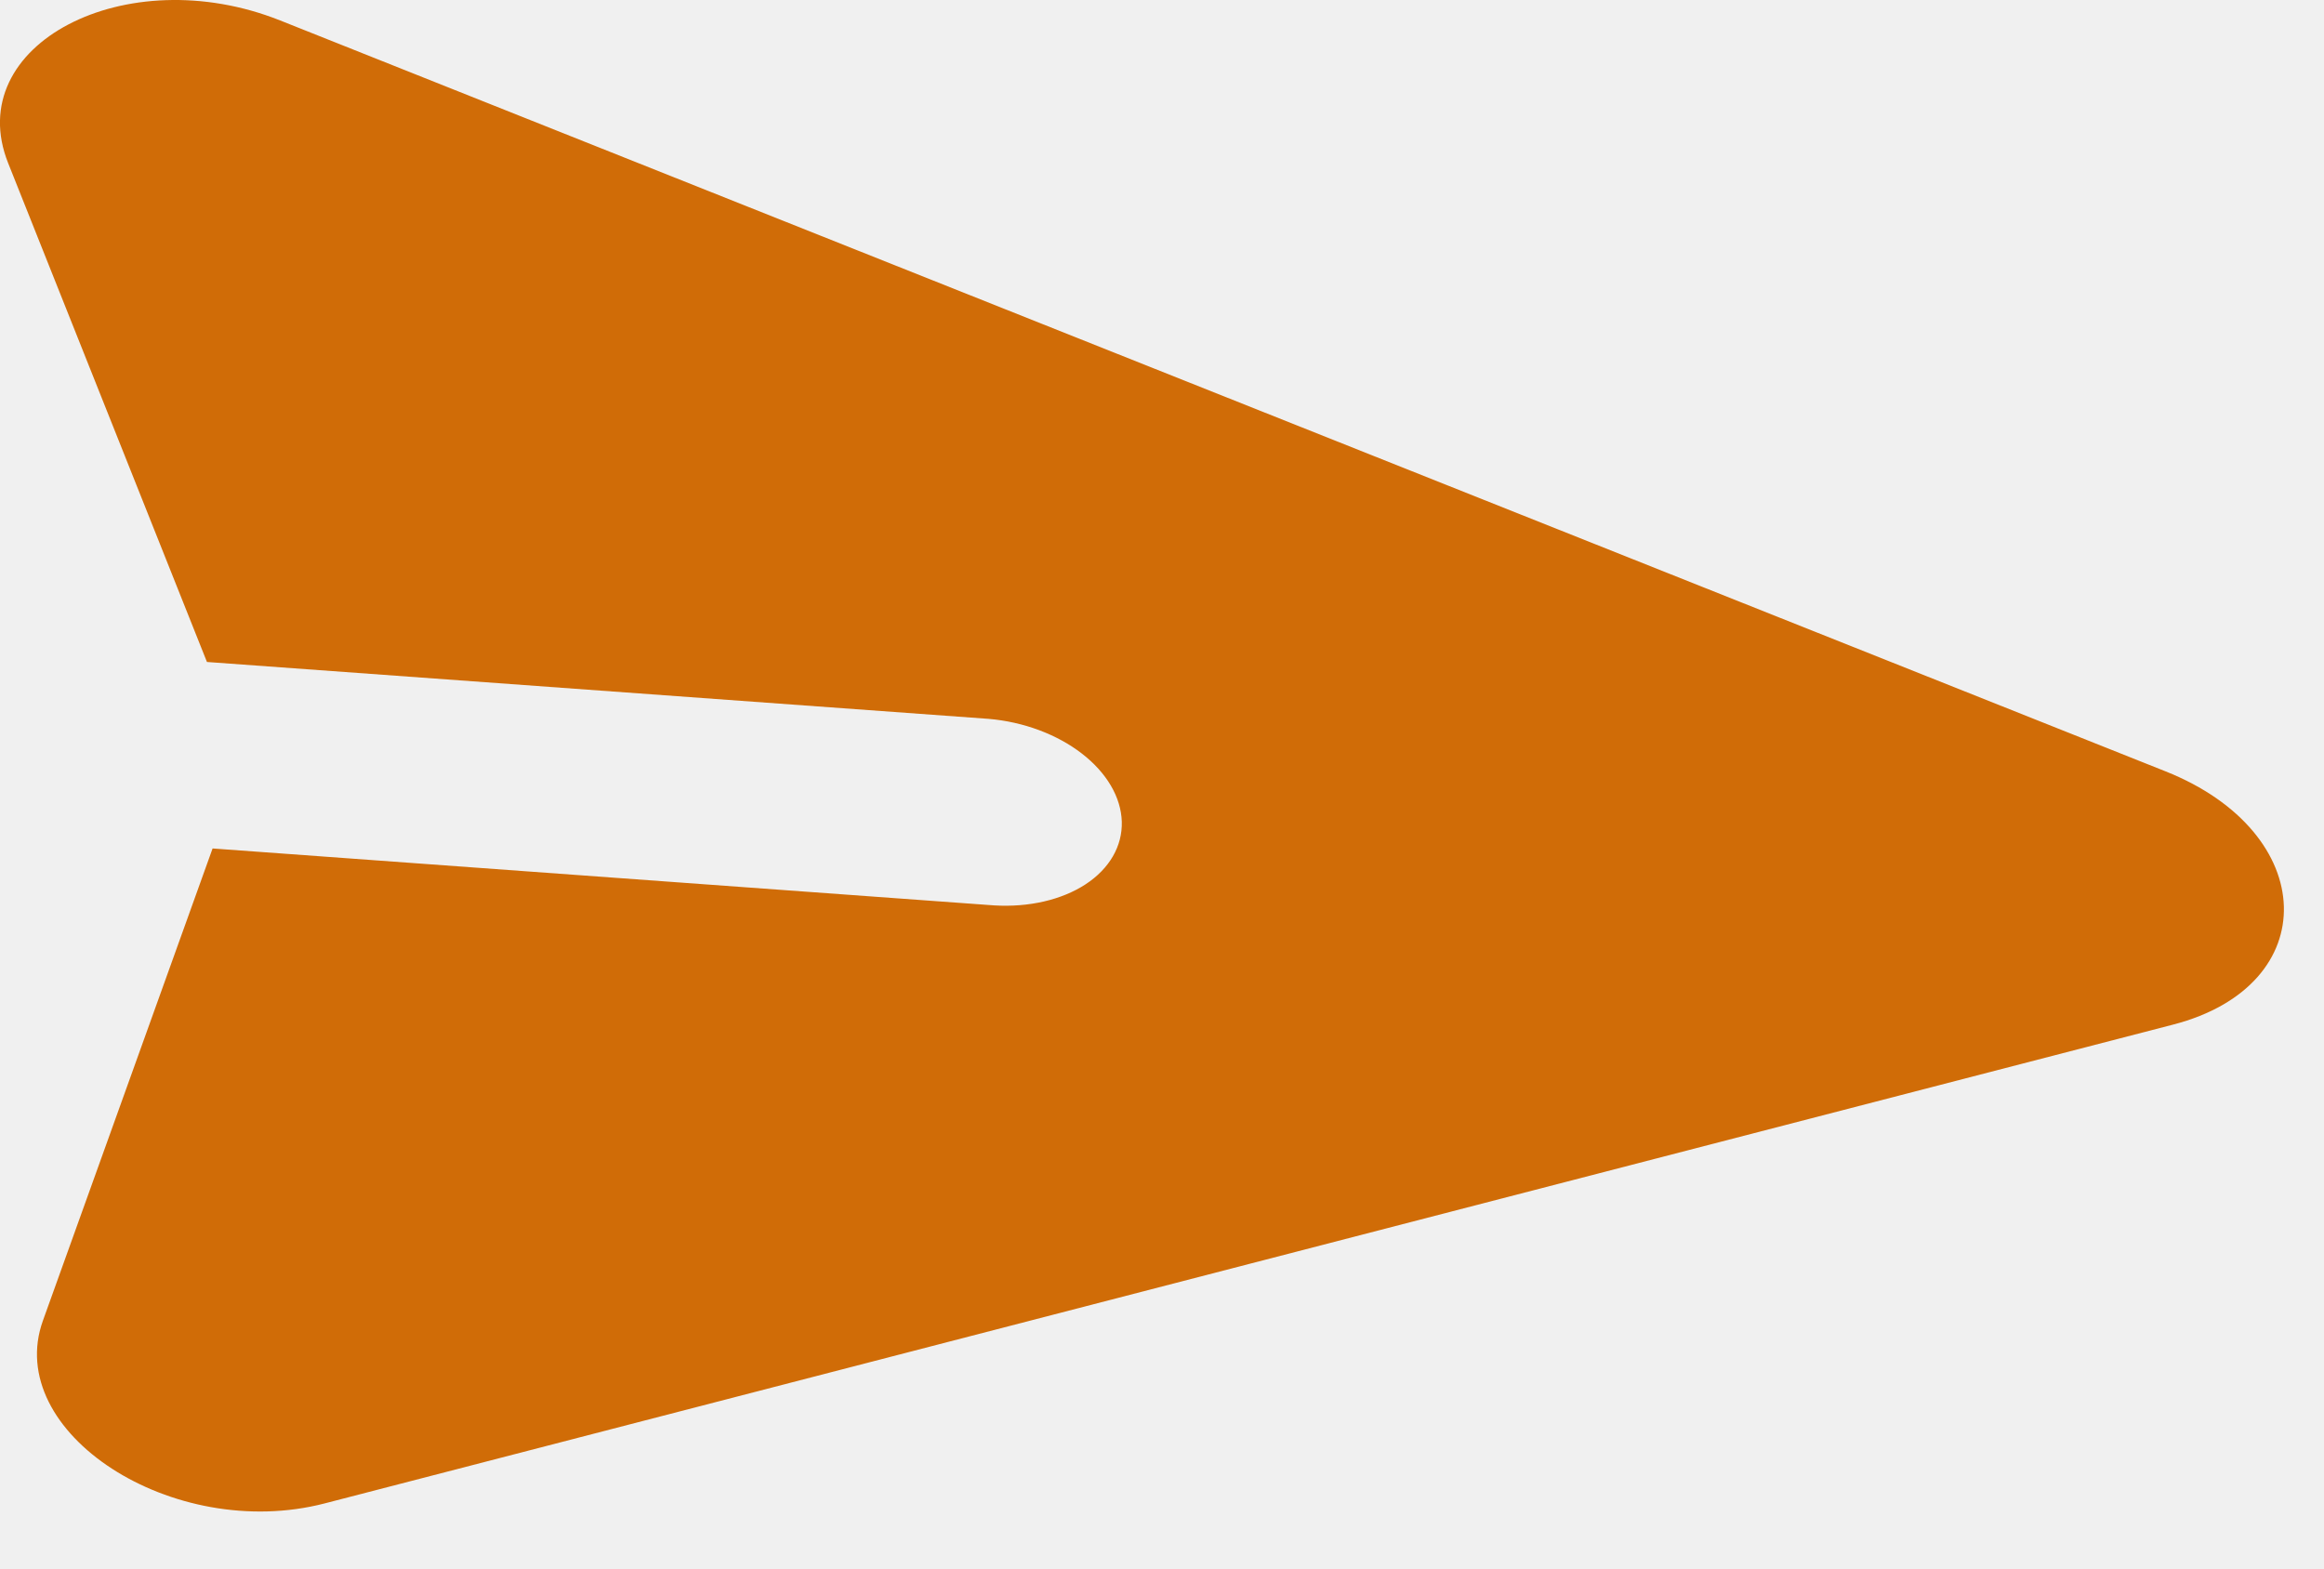
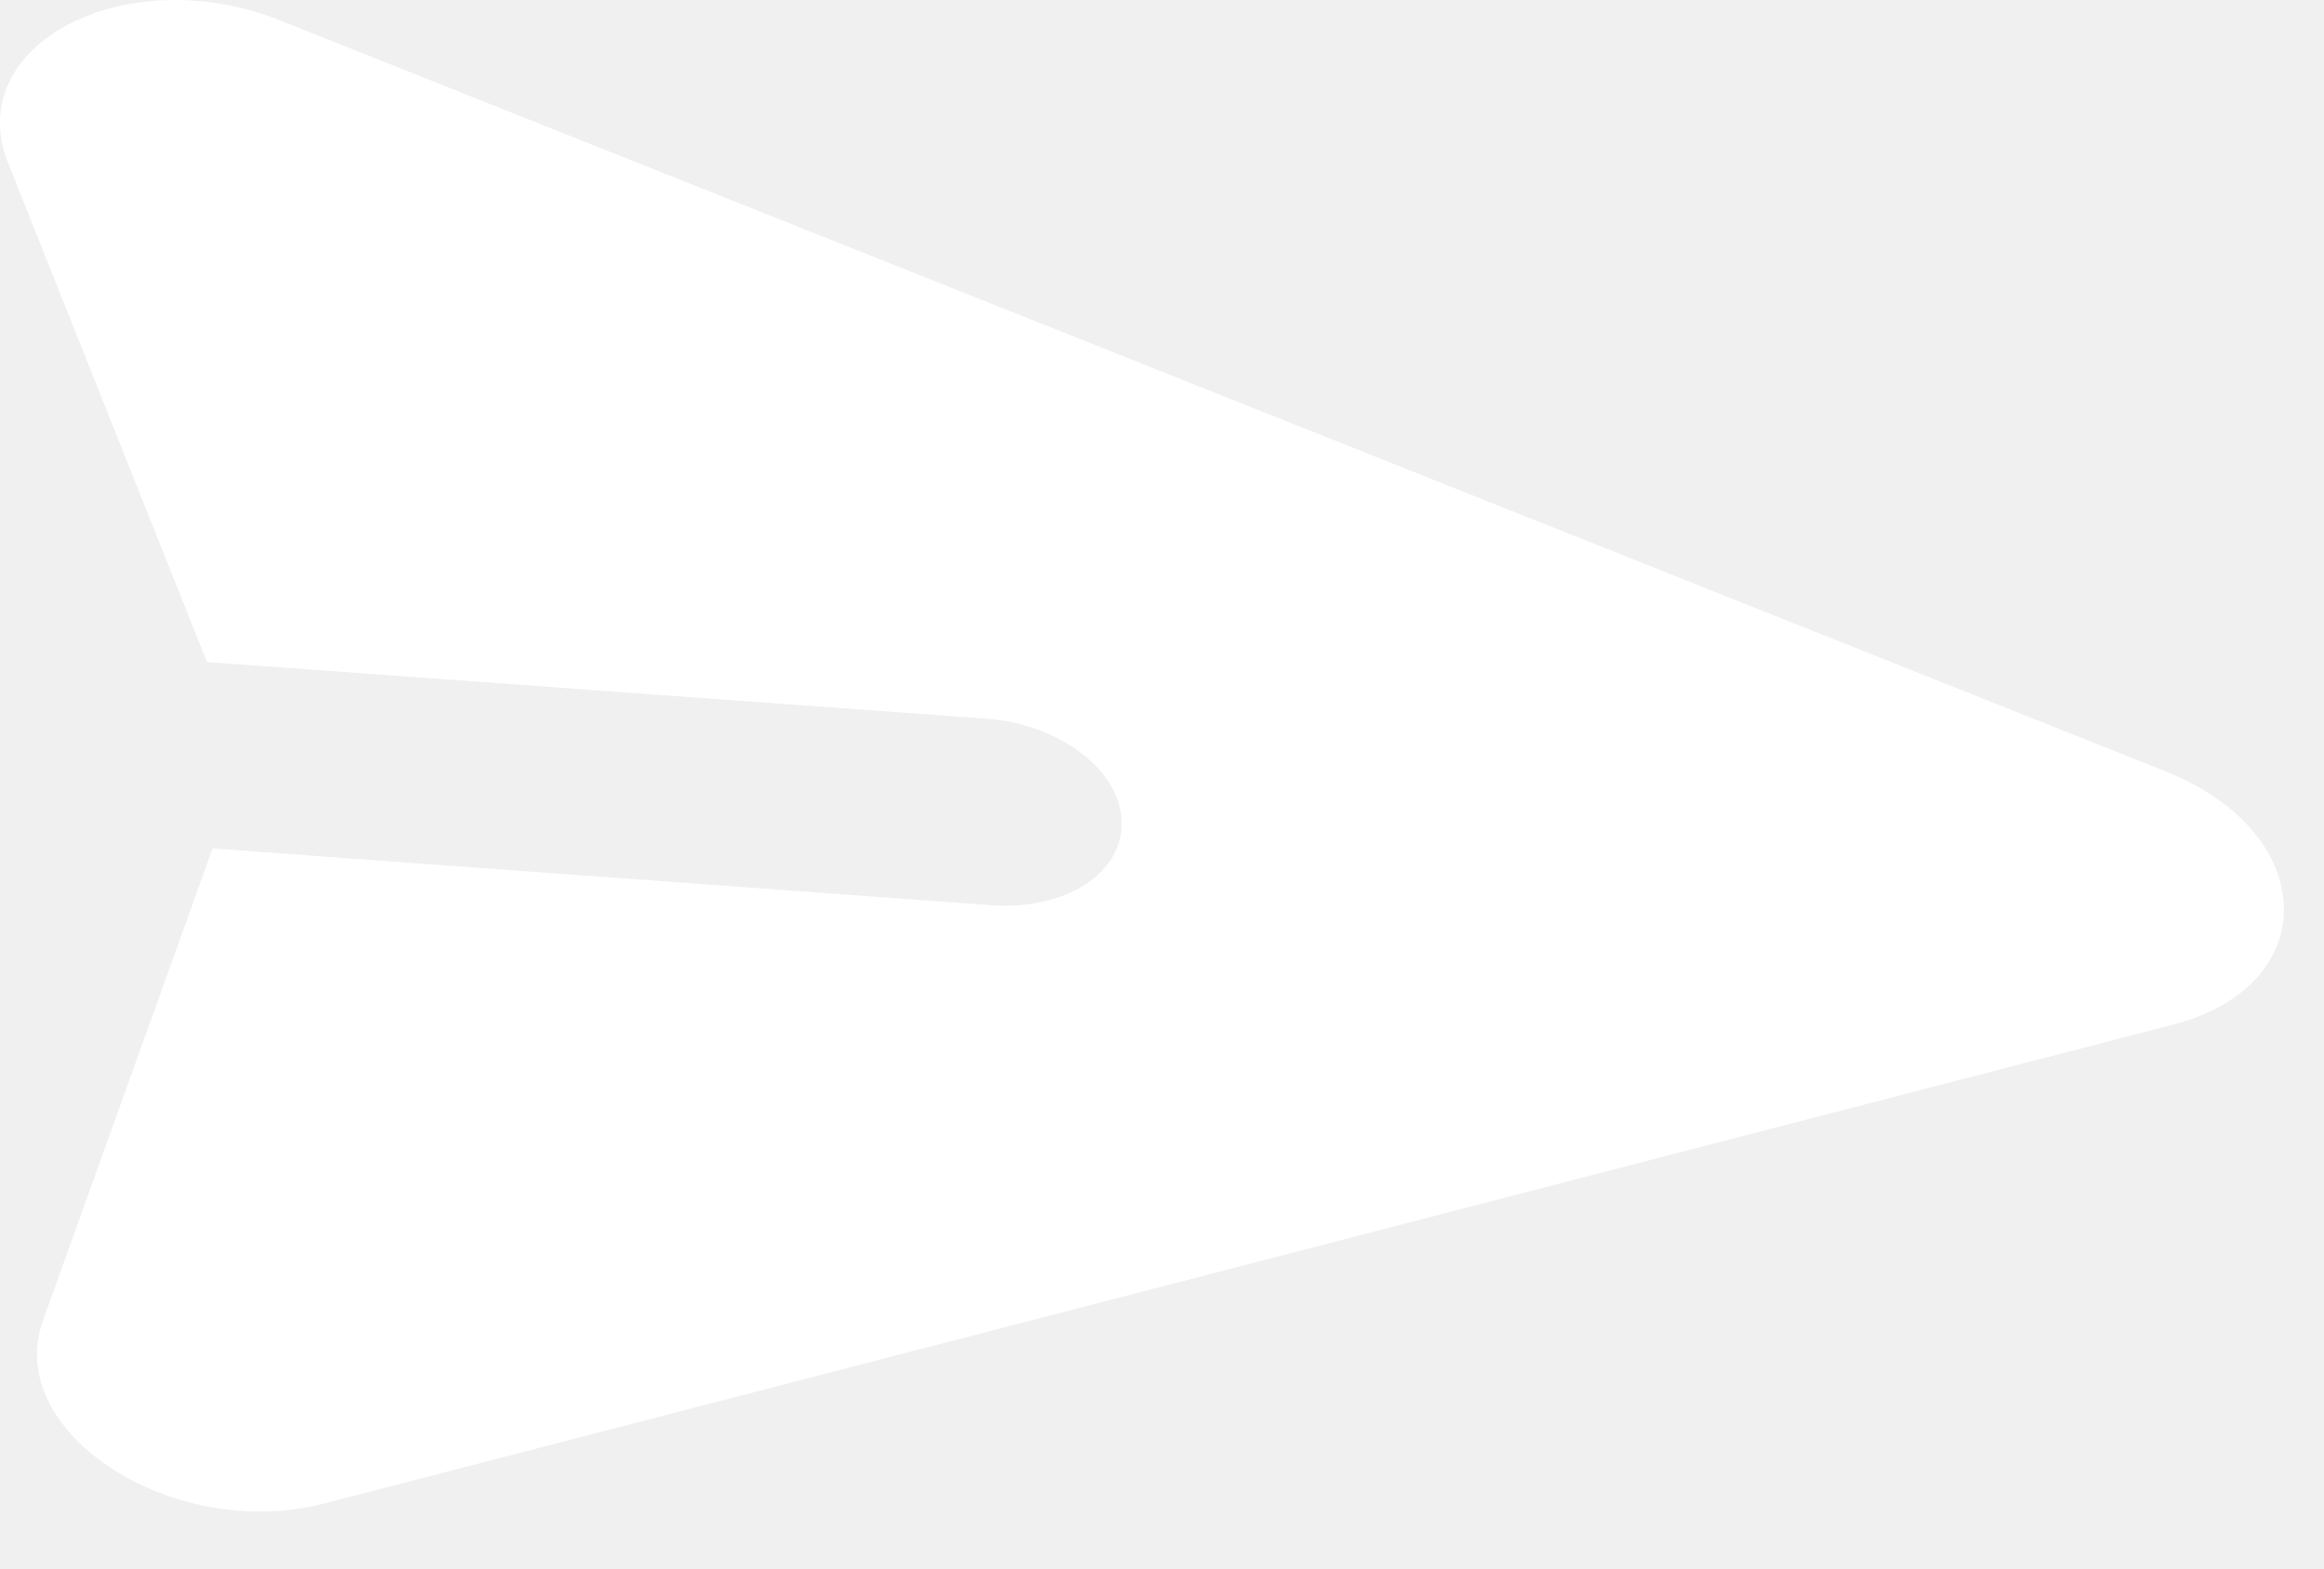
<svg xmlns="http://www.w3.org/2000/svg" width="40" height="27" viewBox="0 0 40 27" fill="none">
-   <path d="M37.403 17.637C40.006 16.962 39.927 14.333 37.271 13.277L4.822 0.352C2.158 -0.708 -0.669 0.775 0.14 2.807L3.562 11.395L17.015 12.374C17.614 12.425 18.19 12.639 18.619 12.97C19.048 13.301 19.295 13.722 19.308 14.143C19.32 14.564 19.097 14.951 18.686 15.221C18.275 15.49 17.709 15.621 17.111 15.585L3.659 14.605L0.739 22.732C0.047 24.654 2.977 26.555 5.588 25.879L21.495 21.758L37.403 17.637Z" fill="#D06C07" />
+   <path d="M37.403 17.637C40.006 16.962 39.927 14.333 37.271 13.277L4.822 0.352C2.158 -0.708 -0.669 0.775 0.14 2.807L3.562 11.395L17.015 12.374C17.614 12.425 18.19 12.639 18.619 12.97C19.048 13.301 19.295 13.722 19.308 14.143C19.32 14.564 19.097 14.951 18.686 15.221C18.275 15.49 17.709 15.621 17.111 15.585L3.659 14.605L0.739 22.732C0.047 24.654 2.977 26.555 5.588 25.879L21.495 21.758L37.403 17.637Z" fill="white" />
</svg>
